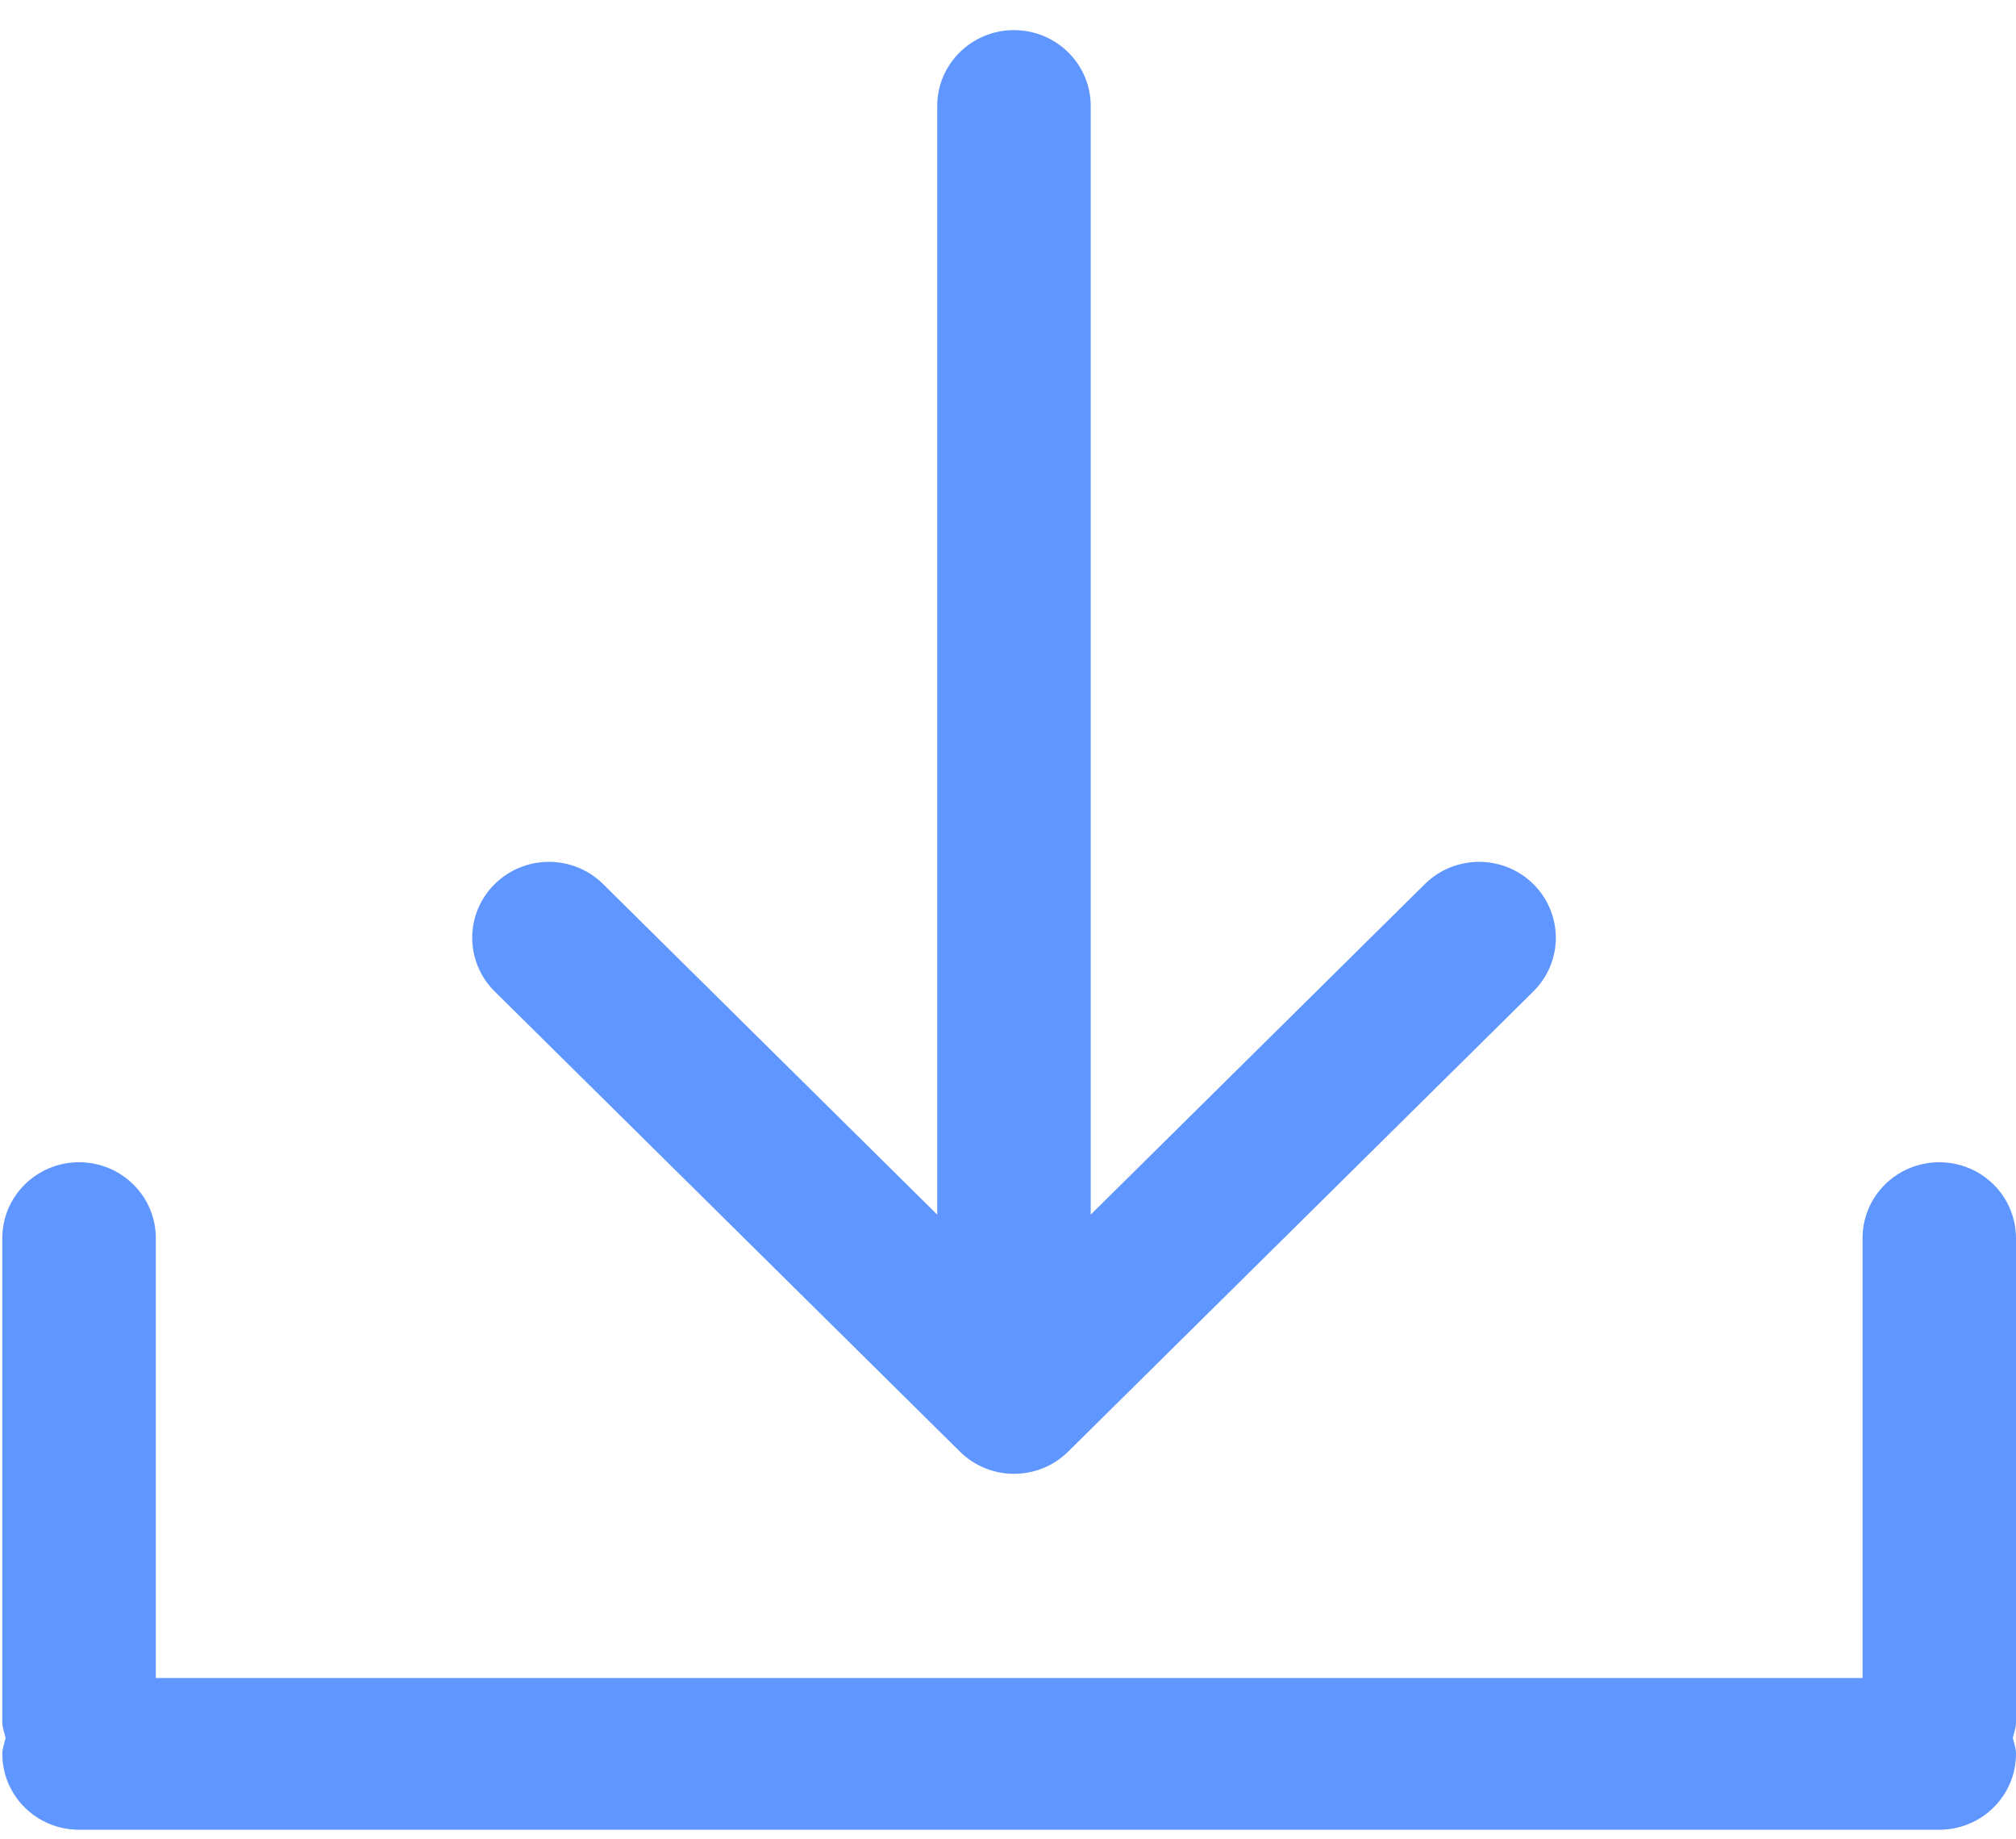
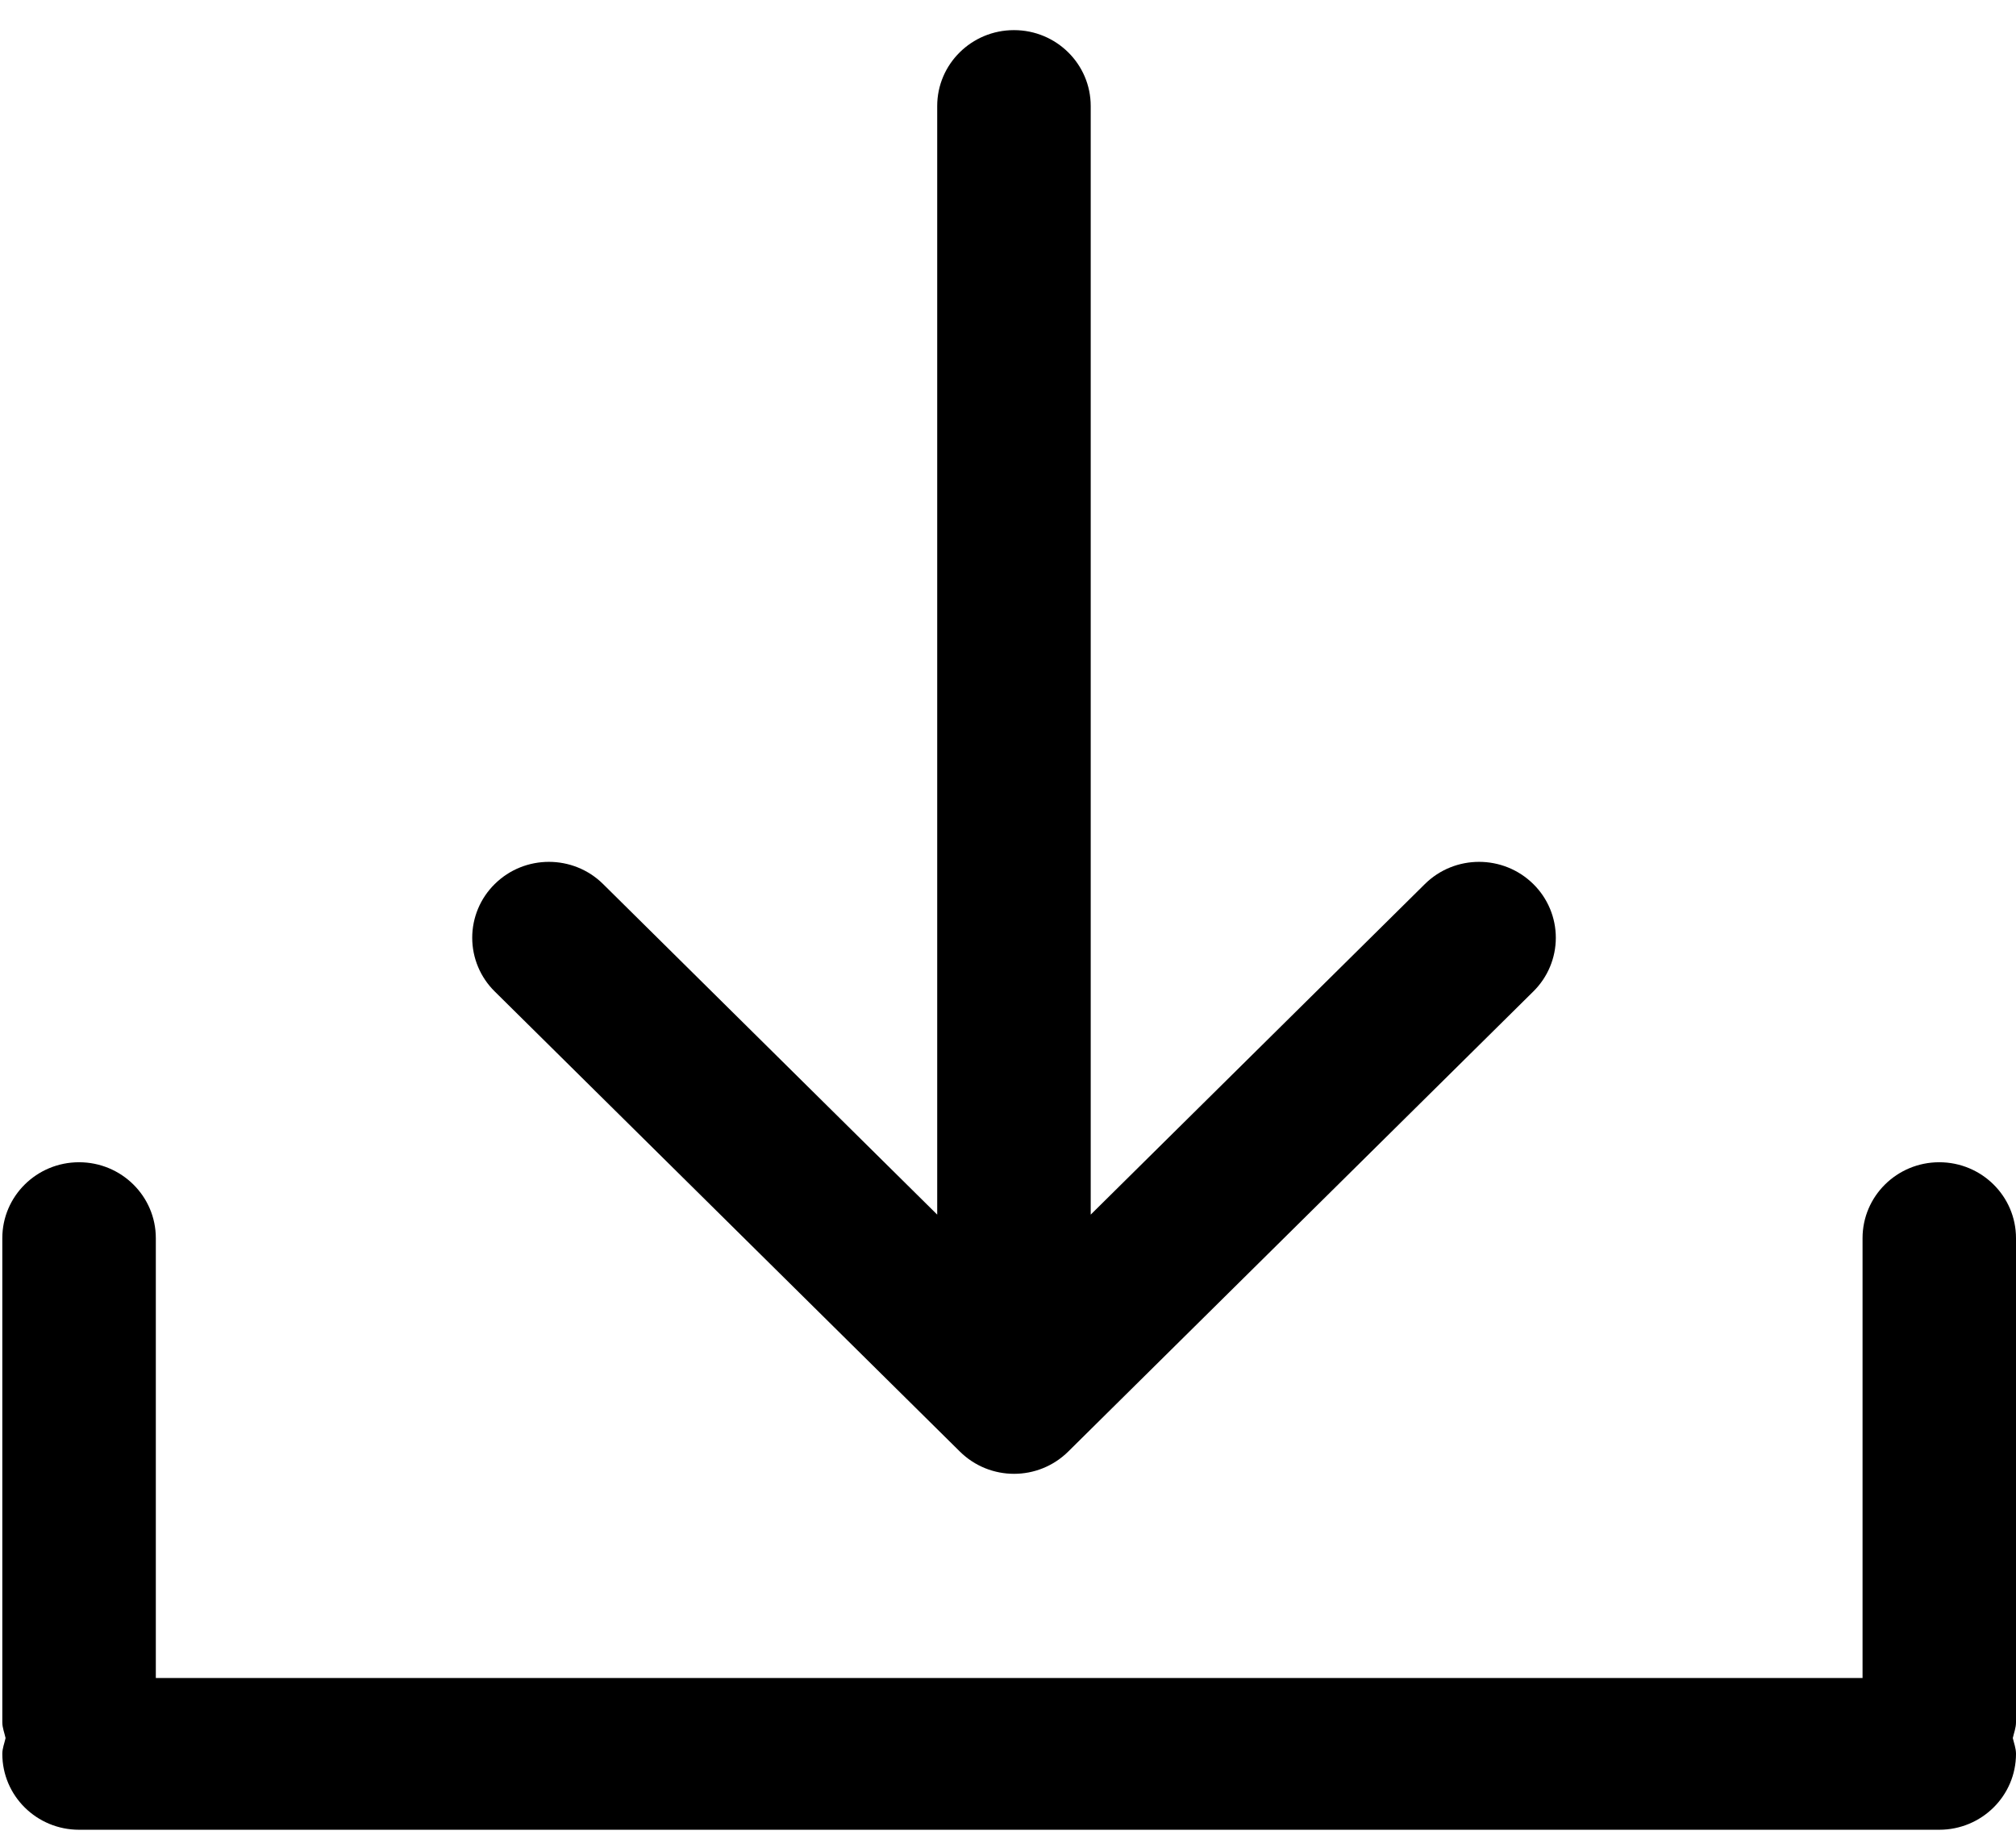
<svg xmlns="http://www.w3.org/2000/svg" width="34" height="31" viewBox="0 0 34 31">
-   <g fill="#6096FF" fill-rule="nonzero">
+   <g fill="currentColor" fill-rule="nonzero">
    <path d="M34 20.877c0-.707-.579-1.28-1.294-1.28-.715 0-1.294.573-1.294 1.28v7.416H2.628v-7.416c0-.707-.579-1.28-1.295-1.28-.715 0-1.294.573-1.294 1.28v8.162c0 .095.036.178.055.267-.019.088-.055.172-.055.266 0 .707.579 1.28 1.294 1.28h31.373c.715 0 1.294-.573 1.294-1.28 0-.094-.034-.178-.054-.266.02-.09.054-.172.054-.266v-8.163z" />
    <path d="M17.1.508c-.714 0-1.294.573-1.294 1.28V20.48l-5.634-5.573c-.505-.5-1.324-.5-1.829 0a1.27 1.27 0 0 0 0 1.81l7.844 7.757a1.3 1.3 0 0 0 1.83 0l7.843-7.757a1.27 1.27 0 0 0 0-1.81c-.506-.5-1.325-.5-1.83 0l-5.635 5.573V1.788c0-.707-.579-1.28-1.294-1.28z" />
  </g>
</svg>
